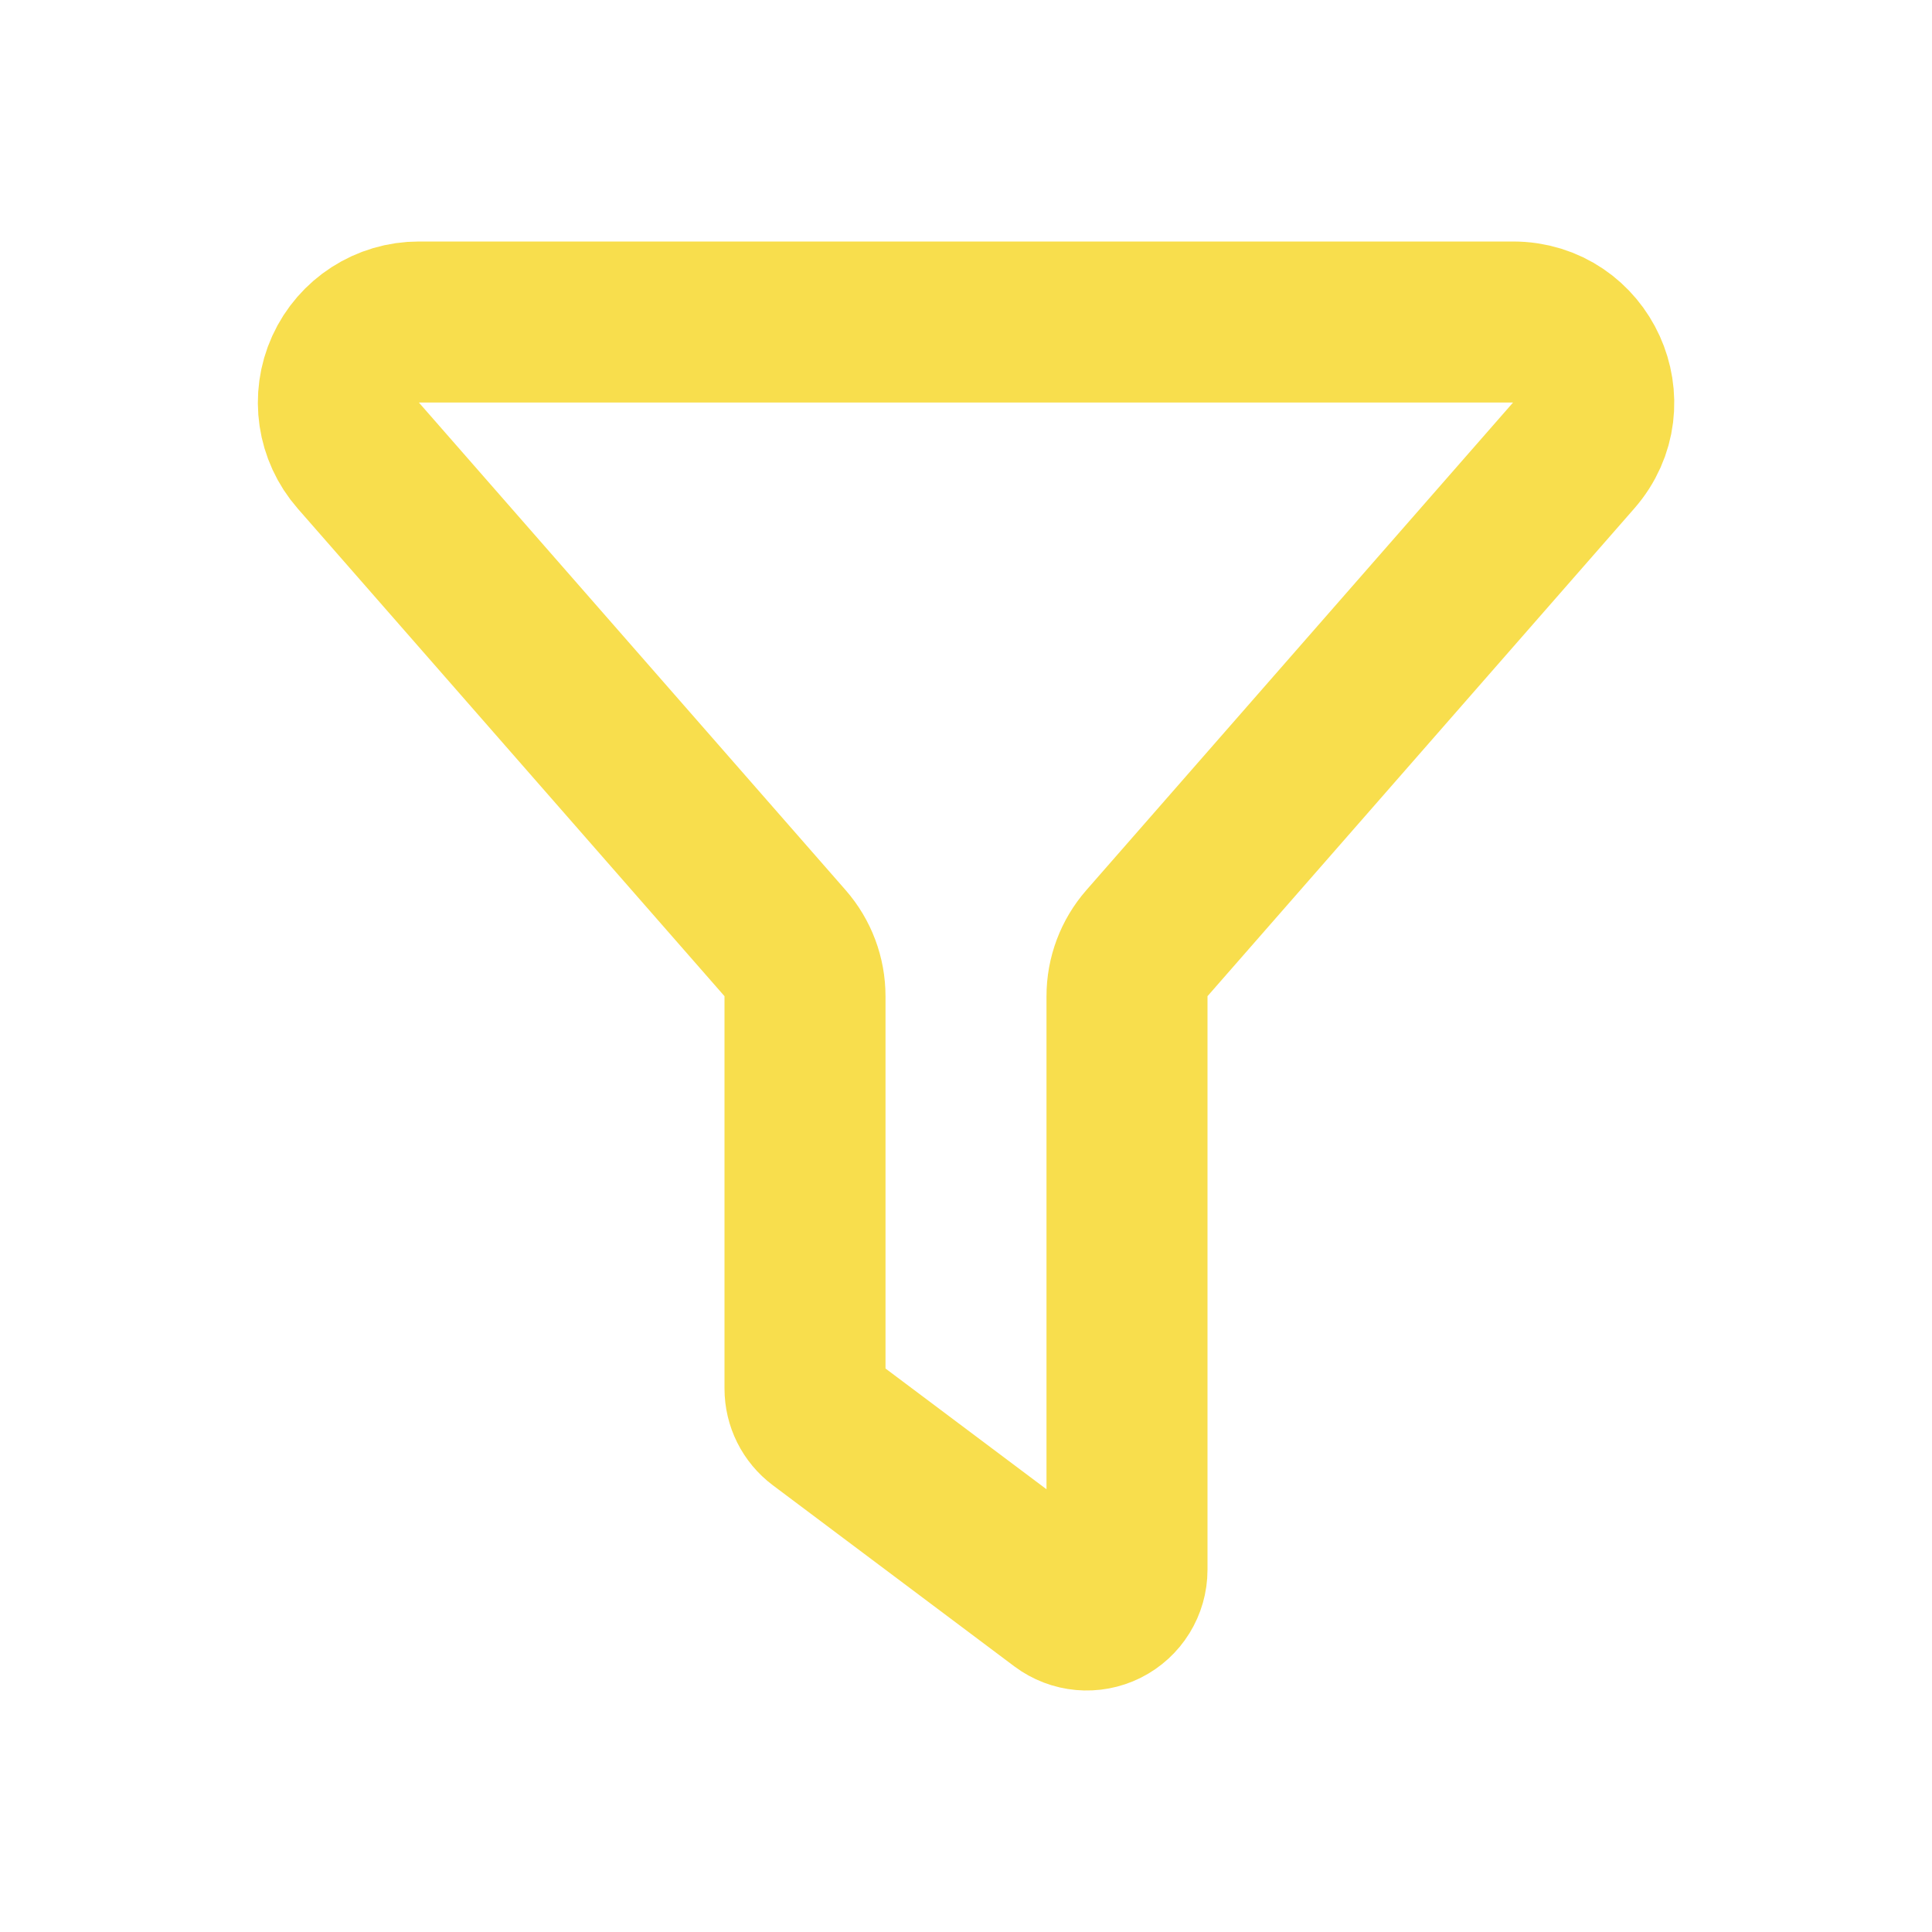
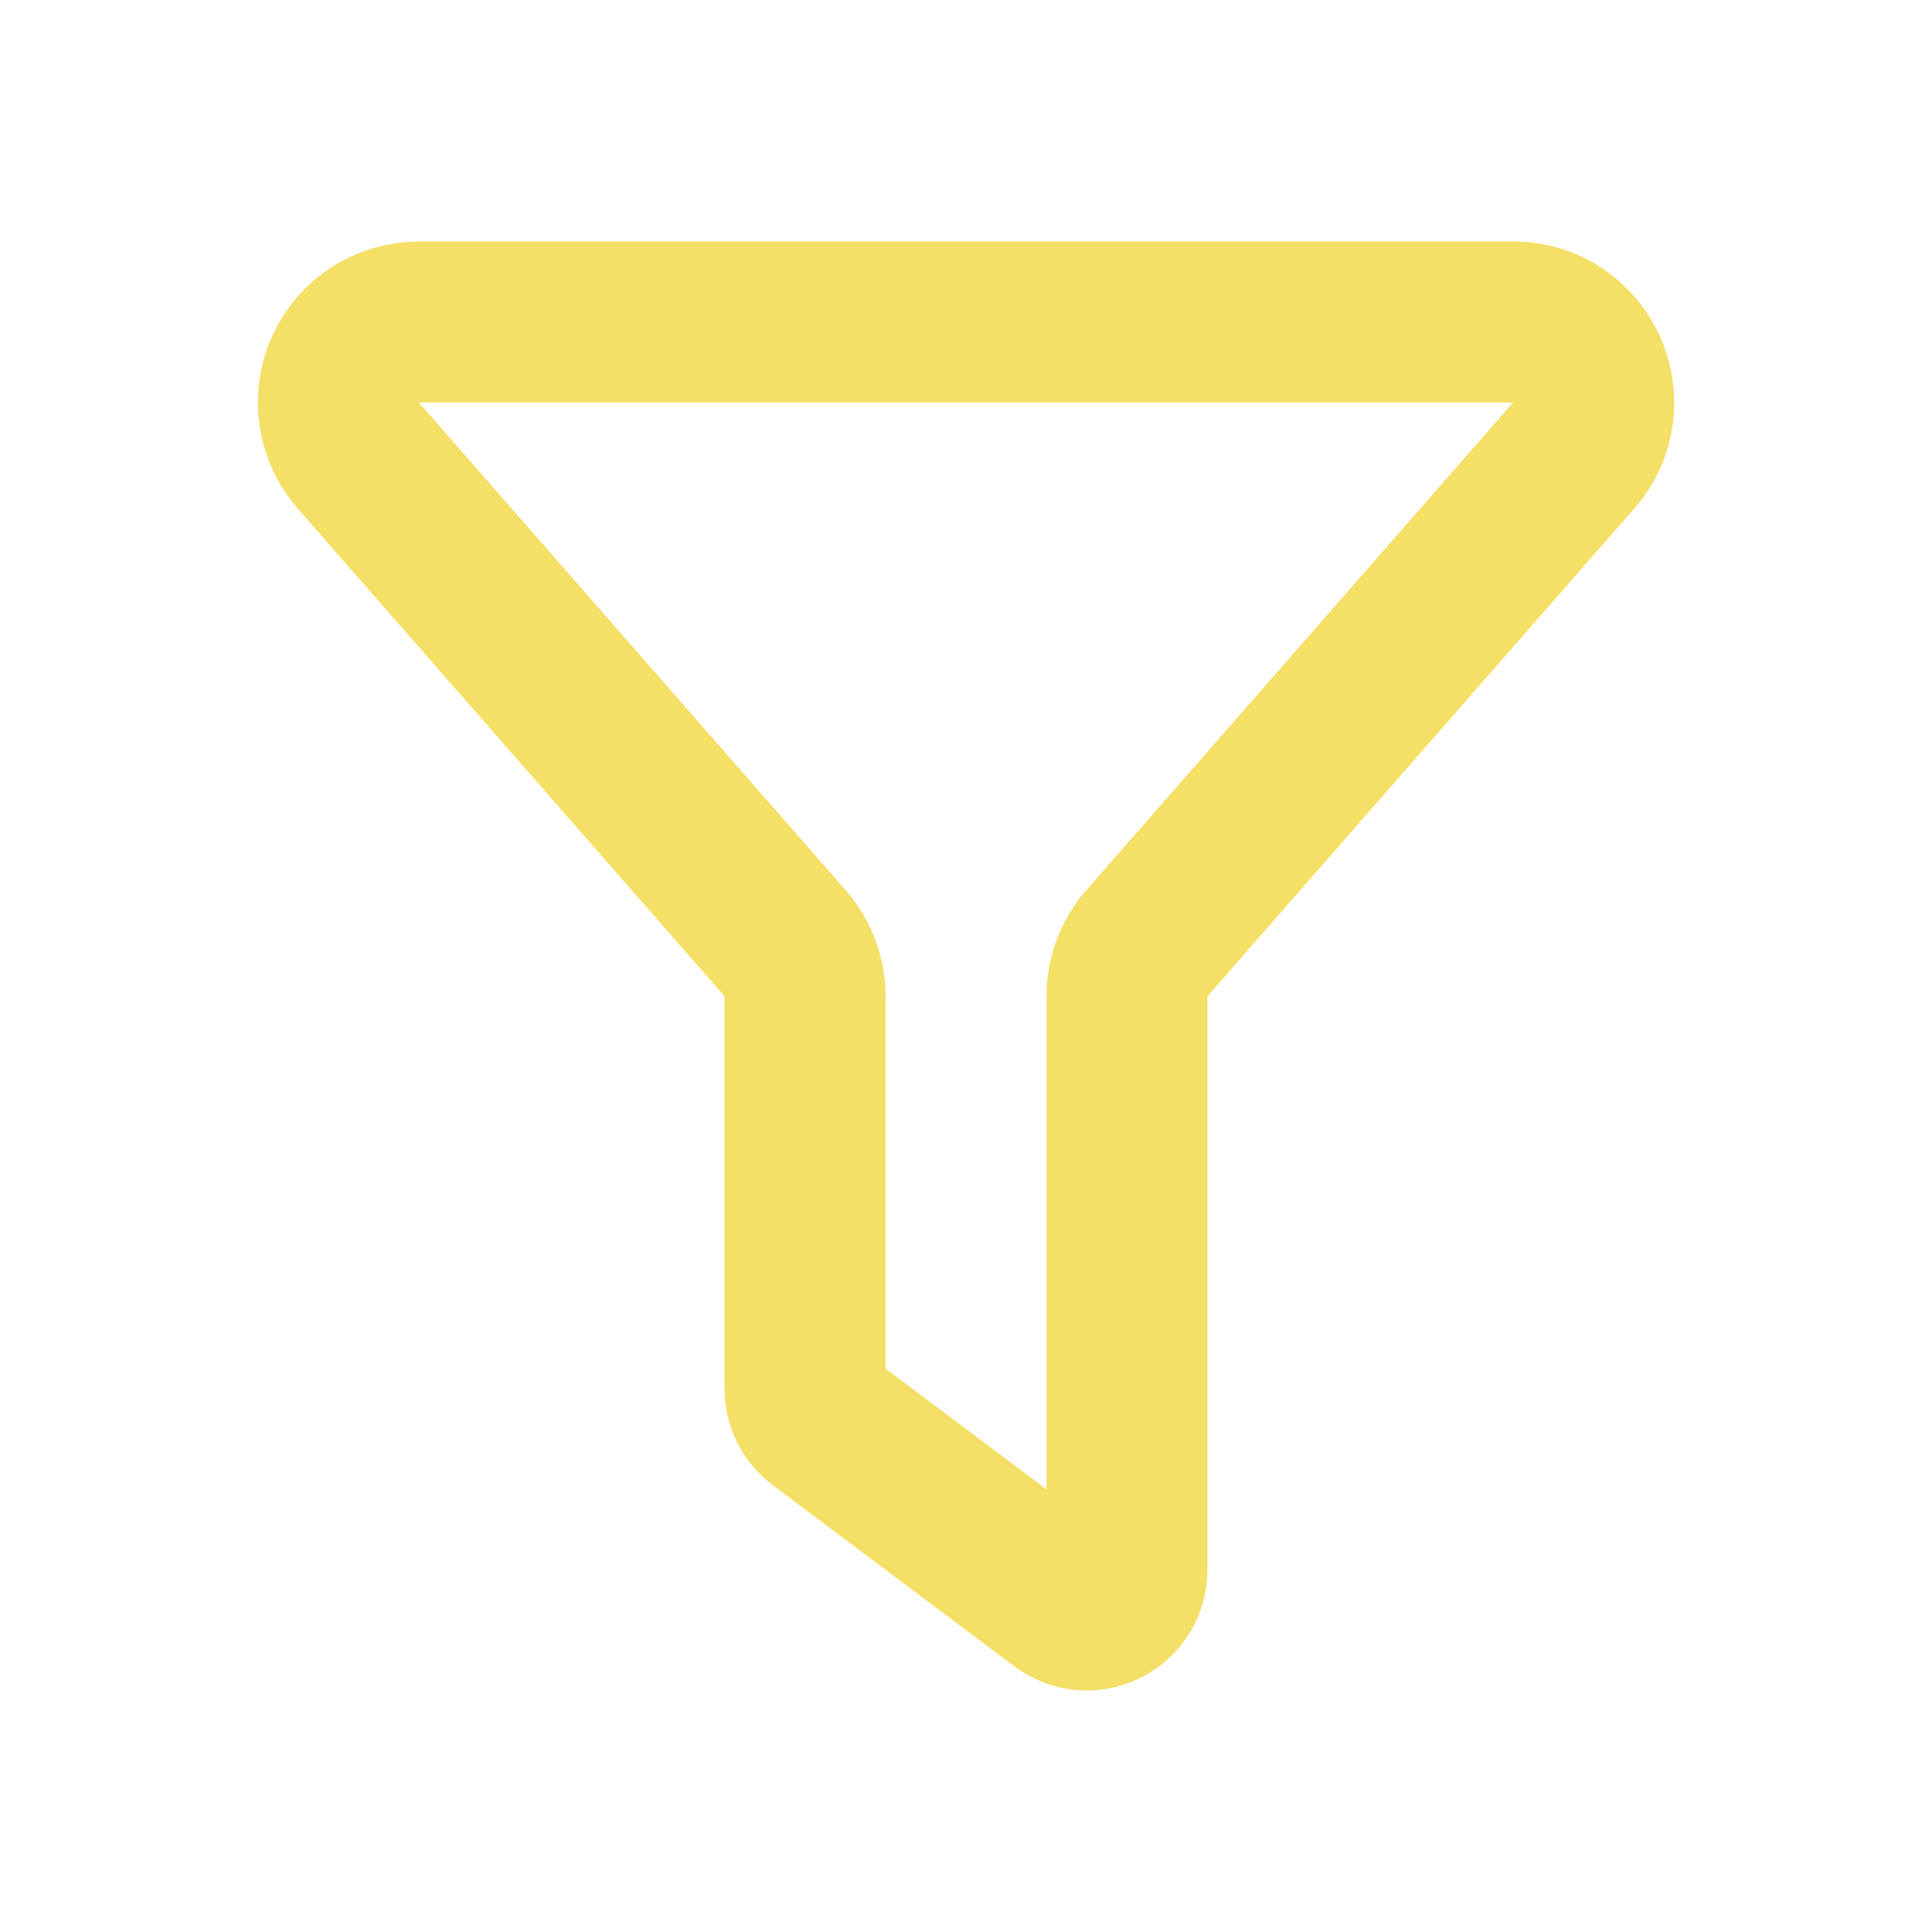
<svg xmlns="http://www.w3.org/2000/svg" width="24" height="24" viewBox="0 0 24 24">
-   <path fill="none" stroke="#F8DE4D" stroke-linecap="round" stroke-width="2" d="M18.796 4H5.204a1 1 0 0 0-.753 1.659l5.302 6.058a1 1 0 0 1 .247.659v4.874a.5.5 0 0 0 .2.4l3 2.25a.5.5 0 0 0 .8-.4v-7.124a1 1 0 0 1 .247-.659l5.302-6.059c.566-.646.106-1.658-.753-1.658Z" />
+   <path fill="none" stroke="#F4DF67" stroke-linecap="round" stroke-width="2" d="M18.796 4H5.204a1 1 0 0 0-.753 1.659l5.302 6.058a1 1 0 0 1 .247.659v4.874a.5.5 0 0 0 .2.4l3 2.25a.5.5 0 0 0 .8-.4v-7.124a1 1 0 0 1 .247-.659l5.302-6.059c.566-.646.106-1.658-.753-1.658Z" />
</svg>
